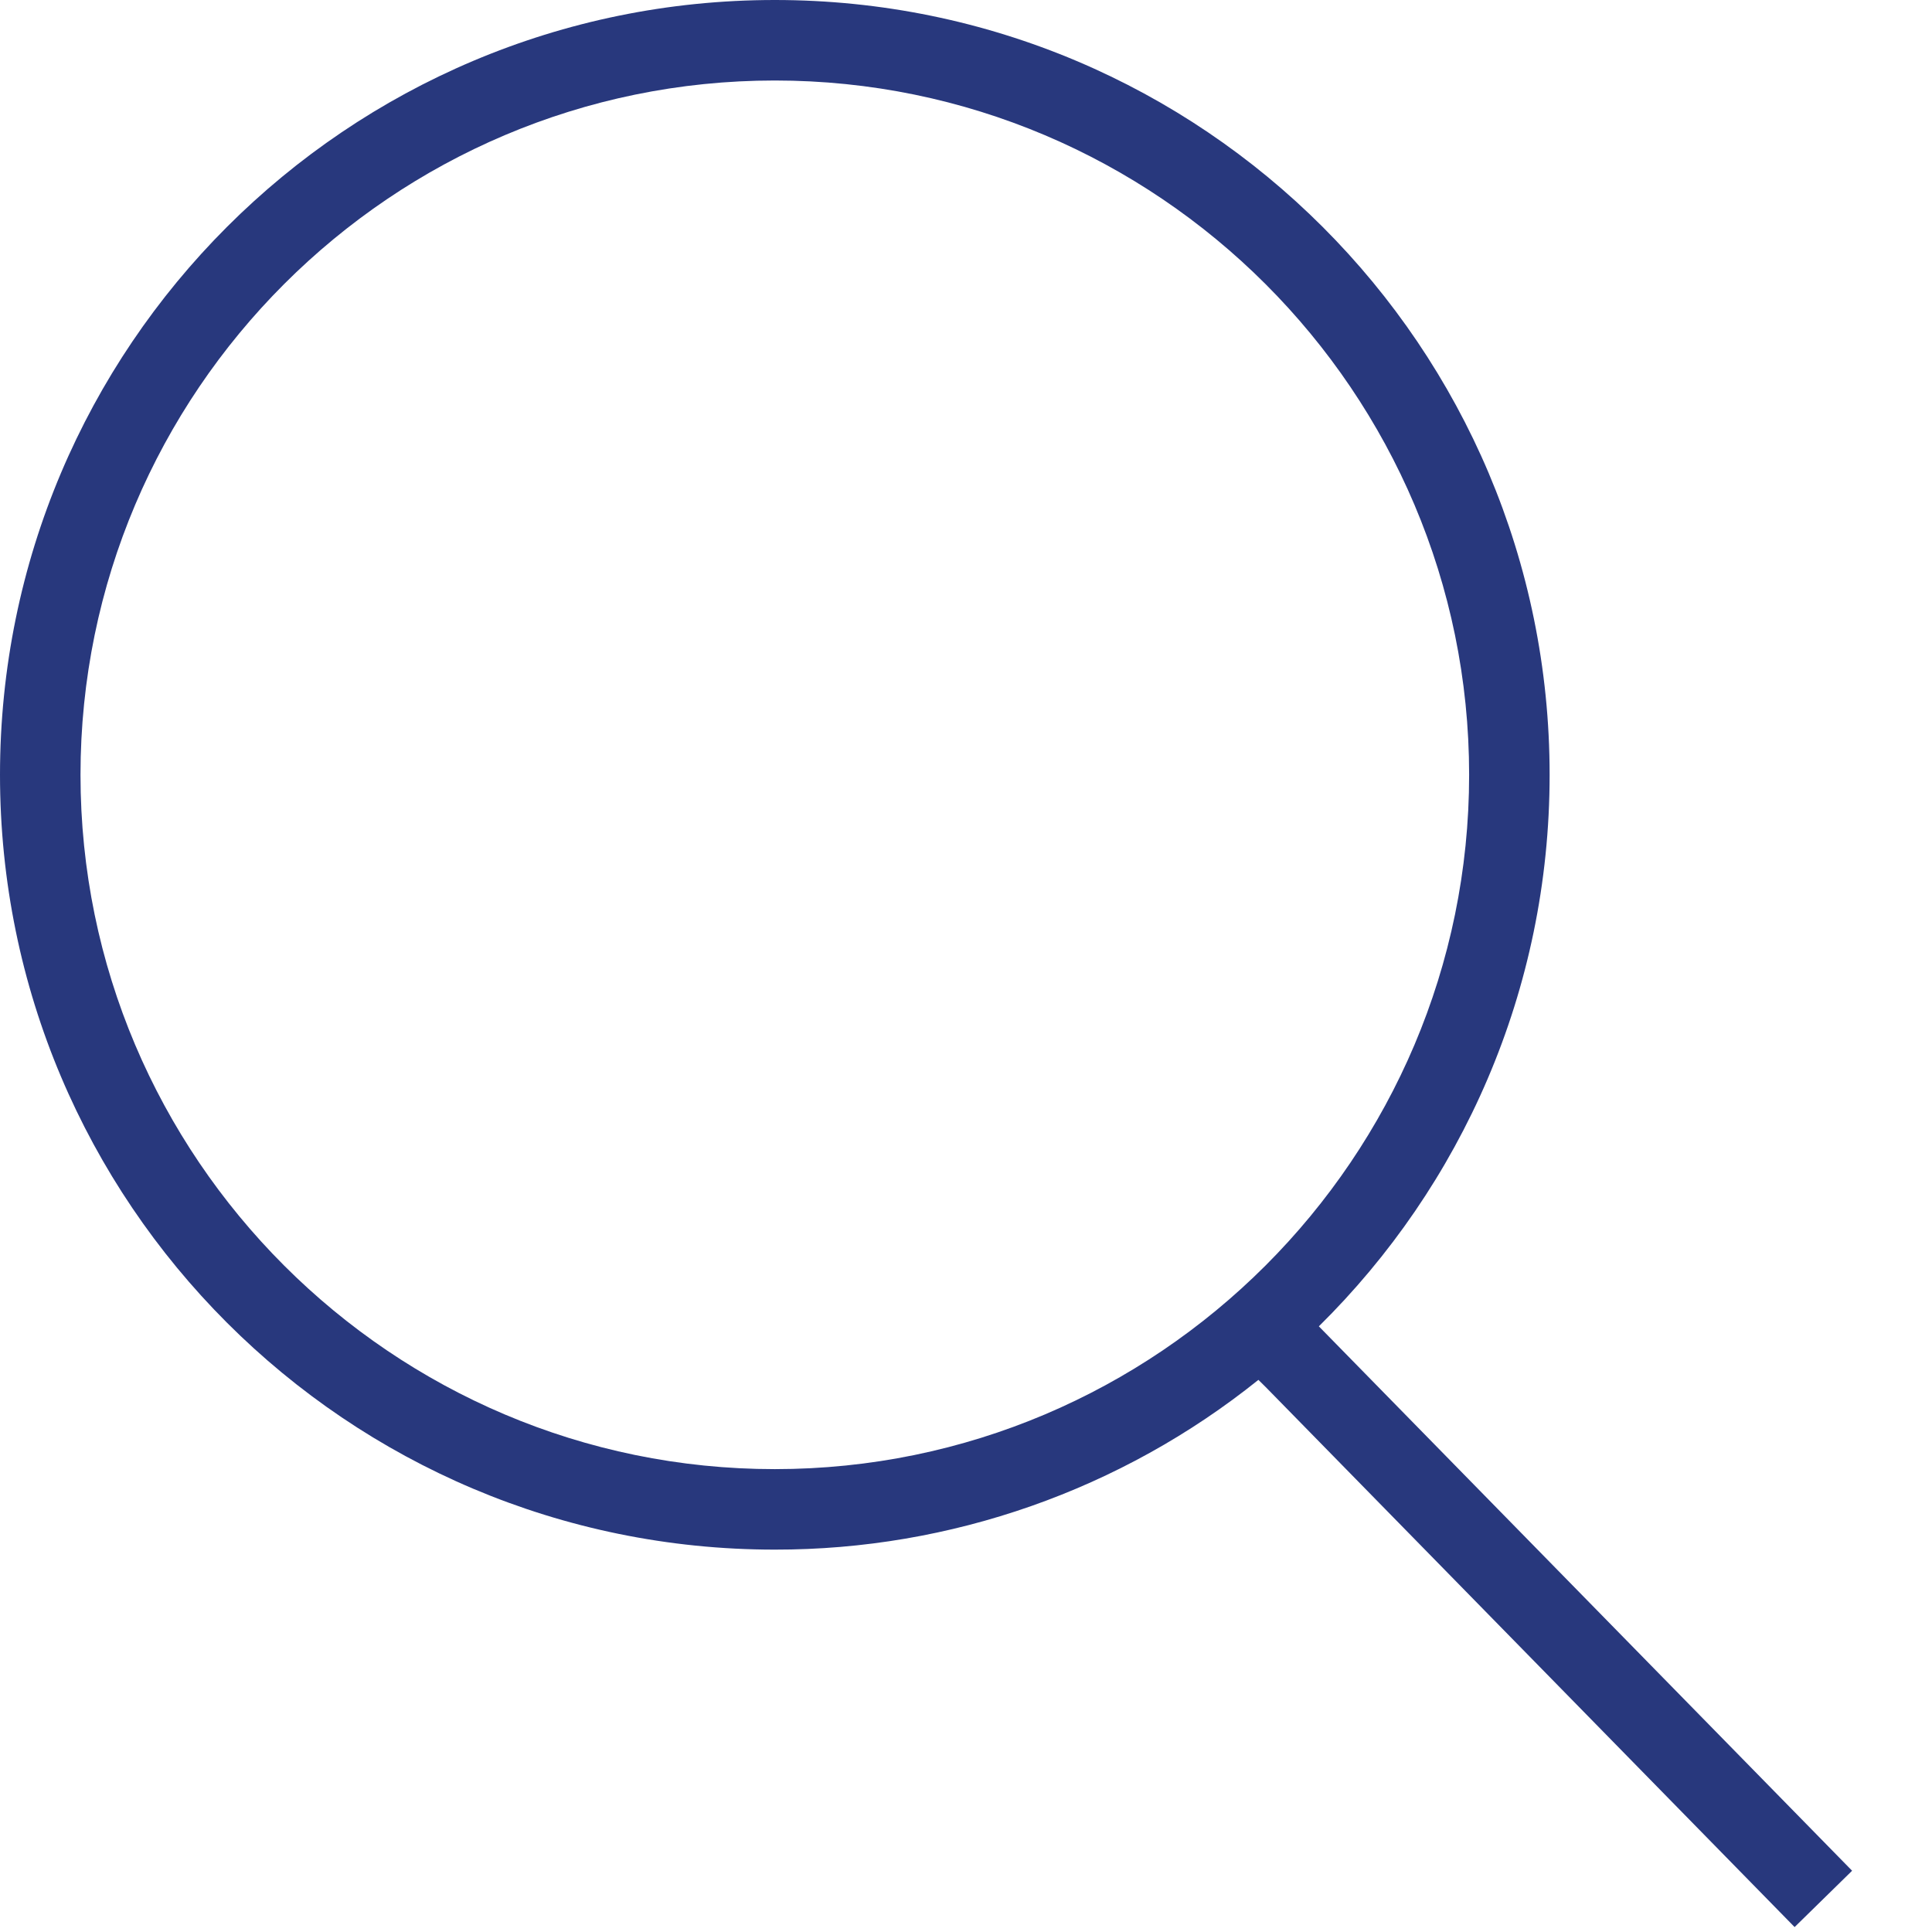
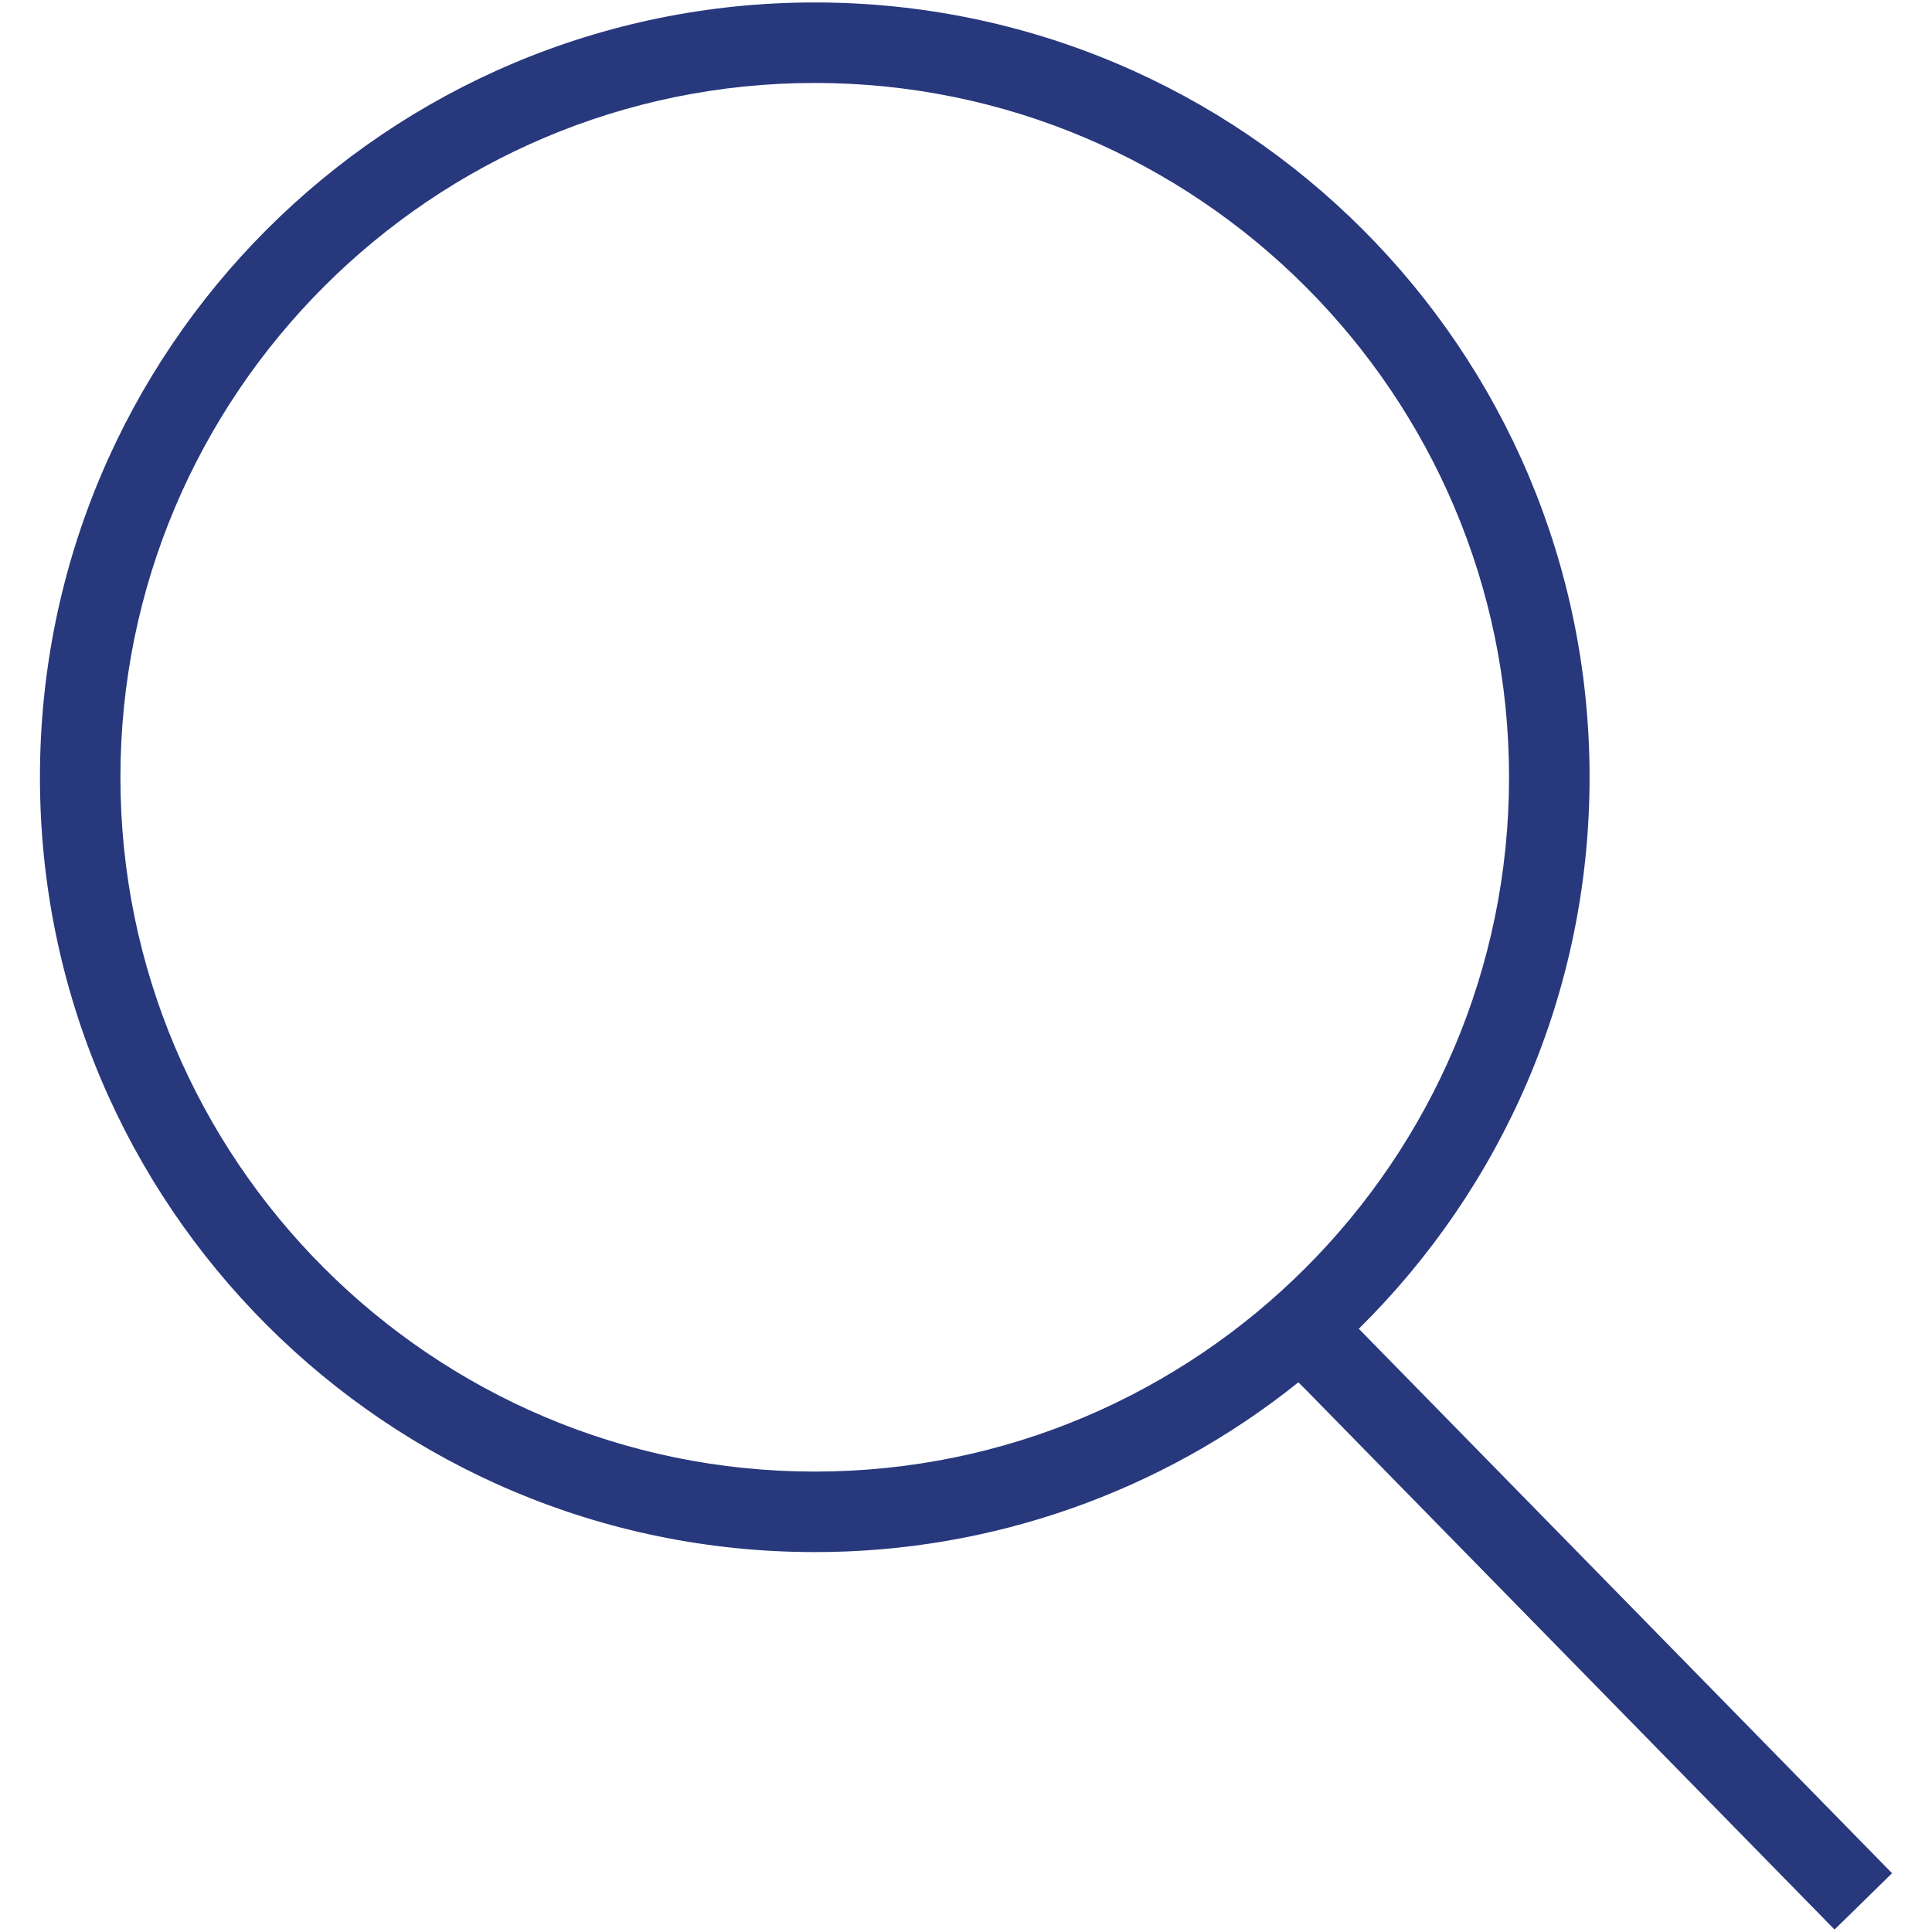
<svg xmlns="http://www.w3.org/2000/svg" width="96" height="96">
-   <path fill="#28387D" d="M-85.893 319.791l-20.669-20.668 53.196-53.193 20.667 20.668-53.194 53.193zm-15.012-20.669l15.012 15.011 47.538-47.536-15.011-15.011-47.539 47.536zM-114.549 327.778l5.167-25.836 2.496-2.494 20.668 20.667-2.495 2.497-25.836 5.166zm8.455-21.882l-3.356 16.783 16.784-3.356-13.428-13.427zM21.884 327.615H1.346v-19.367l34.536-34.538a30.016 30.016 0 0 1-1.459-9.29c0-16.606 13.51-30.116 30.115-30.116 16.606 0 30.116 13.51 30.116 30.116s-13.51 30.117-30.116 30.117a29.97 29.97 0 0 1-9.29-1.461l-14.689 14.692h-8.751v9.923h-9.924v9.924zm-16.538-4h12.538v-9.923h9.924v-9.923h11.095l15.314-15.319 1.206.451a25.916 25.916 0 0 0 9.115 1.637c14.4 0 26.116-11.716 26.116-26.117 0-14.4-11.716-26.116-26.116-26.116S38.423 250.02 38.423 264.42c0 3.144.55 6.211 1.635 9.117l.449 1.204-35.161 35.164v13.71z" />
-   <path fill="#28387D" d="M72.809 268.074c-6.575 0-11.924-5.349-11.924-11.923 0-6.575 5.349-11.924 11.924-11.924 6.574 0 11.922 5.349 11.922 11.924-.001 6.575-5.348 11.923-11.922 11.923zm0-19.846c-4.369 0-7.924 3.555-7.924 7.924s3.555 7.923 7.924 7.923c4.368 0 7.922-3.554 7.922-7.923-.001-4.37-3.554-7.924-7.922-7.924zM200.284 236.97h1.914v-3.793h-66.405c-5.221 0-9.451 4.21-9.451 9.482v73.962c0 6.283 5.097 11.379 11.356 11.379h3.813v-79.652h-5.714c-3.131 0-5.664-2.546-5.664-5.689a5.66 5.66 0 0 1 5.664-5.689h56.919s-1.897 2.795-1.897 5.589 1.897 5.789 1.897 5.789h-47.411V328h56.893v-79.652h-1.914a5.668 5.668 0 0 1-5.671-5.689c0-3.143 2.569-5.689 5.671-5.689zM-280.875 6.5V0h-4v6.5h-30.75V0h-4v6.5H-343V96h86V6.5h-23.875zm-38.75 4v4.75h4V10.5h30.75v4.75h4V10.5H-261V25h-78V10.5h19.375zM-339 92V29h78v63h-78z" />
-   <path fill="#28387D" d="M-308.417 48.648l.816 3.217 5.425-2.928h.096v27.266h4.08V45h-3.6zM-184 4c24.262 0 44 19.738 44 44s-19.738 44-44 44-44-19.738-44-44 19.738-44 44-44m0-4c-26.51 0-48 21.49-48 48s21.49 48 48 48 48-21.49 48-48-21.49-48-48-48zM-68 120c24.261 0 44 19.738 44 44s-19.738 44-44 44-44-19.738-44-44 19.739-44 44-44m0-4c-26.51 0-48 21.49-48 48s21.49 48 48 48c26.509 0 48-21.49 48-48s-21.49-48-48-48z" />
-   <path fill="#28387D" d="M-195.601 78.317V17.683L-159.539 48l-36.062 30.317zm4-52.046v43.457L-165.755 48l-25.846-21.729zM-88.749 95.887l-2.574-3.062L-38.004 48-91.323 3.174l2.574-3.061L-31.787 48zM164.27 4c24.262 0 44 19.738 44 44s-19.738 44-44 44-44-19.738-44-44 19.738-44 44-44m0-4c-26.51 0-48 21.49-48 48s21.49 48 48 48 48-21.49 48-48-21.491-48-48-48zM48.135 351.865c24.262 0 44 19.738 44 44s-19.738 44-44 44-44-19.738-44-44 19.738-44 44-44m0-4c-26.51 0-48 21.49-48 48s21.49 48 48 48 48-21.49 48-48-21.49-48-48-48zM-273.709 559.888l-56.961-47.887 56.961-47.889 2.574 3.063-53.319 44.826 53.319 44.824zM-183.999 542.679l-47.888-56.962 3.062-2.574 44.826 53.319 44.825-53.319 3.062 2.574zM-114.354 465l46.355 55.141L-21.643 465zM94.354 559l-46.355-55.141L1.643 559zM154.5 363.496c12.958 0 23.5 10.542 23.5 23.5s-10.542 23.5-23.5 23.5-23.5-10.542-23.5-23.5 10.542-23.5 23.5-23.5m0-4c-15.188 0-27.5 12.313-27.5 27.5s12.313 27.5 27.5 27.5 27.5-12.313 27.5-27.5-12.312-27.5-27.5-27.5z" />
-   <path fill="#28387D" d="M204.09 432.504l-20.41-20.409c5.804-6.741 9.32-15.507 9.32-25.1 0-21.264-17.237-38.5-38.5-38.5s-38.5 17.236-38.5 38.5 17.237 38.5 38.5 38.5a38.307 38.307 0 0 0 20.727-6.063l20.967 20.966c1.271 1.271 2.835 2.134 4.405 2.428.395.074.782.11 1.16.11 1.368 0 2.604-.475 3.498-1.369 2.214-2.213 1.701-6.193-1.167-9.063zM120 386.996c0-19.023 15.477-34.5 34.5-34.5s34.5 15.477 34.5 34.5-15.477 34.5-34.5 34.5-34.5-15.477-34.5-34.5zm82.429 51.743c-.19.19-.6.249-1.094.156-.773-.145-1.616-.627-2.313-1.323l-20.501-20.5a39.223 39.223 0 0 0 2.396-2.083l20.345 20.344c1.374 1.375 1.612 2.961 1.167 3.406zM-348.5 123.899h97v7h-97zM-348.5 147.739h97v7h-97zM-348.5 195.42h58.711v7H-348.5zM-348.5 171.58h97v7h-97zM-232.125 116h24.389v24.389h-24.389zM-160.514 116h24.389v24.389h-24.389zM-196.319 116h24.389v24.389h-24.389zM-232.125 187.611h24.389V212h-24.389zM-160.514 187.611h24.389V212h-24.389zM-196.319 187.611h24.389V212h-24.389zM-232.125 151.572h24.389v24.389h-24.389zM-160.514 151.572h24.389v24.389h-24.389zM-196.319 151.572h24.389v24.389h-24.389zM-73.234 176.482l-.162-2.093c-.482-4.268.967-9.099 4.993-13.931 3.624-4.268 5.637-7.408 5.637-11.032 0-4.107-2.577-6.845-7.65-6.925-2.899 0-6.12.966-8.133 2.497l-1.932-5.073c2.738-1.932 7.247-3.221 11.515-3.221 9.26 0 13.448 5.717 13.448 11.837 0 5.476-3.061 9.421-6.925 14.011-3.545 4.187-4.833 7.811-4.591 11.917l.161 2.013h-6.361zm-1.691 11.354c0-2.979 2.012-5.073 4.75-5.073 2.898 0 4.75 2.094 4.75 5.073 0 2.818-1.851 4.992-4.83 4.992-2.738.001-4.67-2.173-4.67-4.992zM84.5 116.044l-55.272 28.165h-19.9v39.693h20.119L84.5 211.956v-95.912zm-71.172 32.165h14.349v31.693H13.328v-31.693zM80.5 205.428l-48.823-24.879V147.45L80.5 122.572v82.856zM164 122c10.131 0 18.372 8.241 18.372 18.372s-8.241 18.372-18.372 18.372c-10.13 0-18.371-8.242-18.371-18.372S153.87 122 164 122m0-4c-12.355 0-22.371 10.016-22.371 22.372s10.016 22.372 22.371 22.372 22.372-10.016 22.372-22.372S176.355 118 164 118zM207.397 209.46c-5.384-20.668-23.271-35.103-43.5-35.103-19.893 0-37.699 14.132-43.303 34.368l-3.855-1.067c6.082-21.962 25.474-37.3 47.158-37.3 22.049 0 41.528 15.665 47.371 38.094l-3.871 1.008zM-68.096 357.165c8.208 0 14.884 6.677 14.884 14.884s-6.676 14.885-14.884 14.885c-8.207 0-14.883-6.678-14.883-14.885s6.677-14.884 14.883-14.884m0-6.777c-11.963 0-21.661 9.698-21.661 21.661 0 11.964 9.697 21.663 21.661 21.663 11.963 0 21.662-9.699 21.662-21.663s-9.699-21.661-21.662-21.661zM-27.481 439.309c-5.046-19.372-21.789-32.901-40.713-32.901-18.611 0-35.276 13.246-40.529 32.212l-6.532-1.809c6.063-21.891 25.415-37.181 47.061-37.181 22.009 0 41.449 15.614 47.272 37.97l-6.559 1.709zM-265.972 327.507h-81.513v-94.985h94.986v92.985h-4v-88.985h-86.986v86.985h77.513z" />
-   <path fill="#28387D" d="M-313.729 259.429h47.88v4h-47.88zM-313.729 278.96h47.88v4h-47.88zM-313.729 298.49h47.88v4h-47.88z" />
-   <g>
-     <path fill="#28387D" d="M-324.001 258.185v6.49h-6.49v-6.49h6.49m4-4h-14.49v14.49h14.49v-14.49zM-324.001 277.715v6.49h-6.49v-6.49h6.49m4-4h-14.49v14.49h14.49v-14.49zM-324.001 297.245v6.49h-6.49v-6.49h6.49m4-4h-14.49v14.49h14.49v-14.49z" />
-   </g>
-   <g fill="#28387D">
-     <path d="M-165 239.46v-6.5h-4v6.5h-30.75v-6.5h-4v6.5h-23.375v89.5h86v-89.5H-165zm-38.75 4v4.75h4v-4.75H-169v4.75h4v-4.75h19.875v14.5h-78v-14.5h19.375zm-19.375 81.5v-63h78v63h-78z" />
-     <path d="M-212.341 299.178l1.679-2.107c4.509-5.794 7.373-10.052 7.373-15.319 0-4.082-1.942-8.296-6.55-8.296-2.436 0-4.575 1.273-6.023 2.897l.921 2.721c.988-1.097 2.6-2.414 4.542-2.414 3.192 0 4.213 2.678 4.213 5.575 0 4.302-2.501 7.989-7.965 14.923l-2.271 2.941v2.371h13.658v-3.205h-9.578v-.087zM-192.361 273.457c-4.344 0-7.471 5.224-7.471 14.836.066 9.437 2.929 14.66 7.109 14.66 4.706 0 7.438-5.355 7.438-15.055 0-9.086-2.6-14.441-7.076-14.441zm-.197 26.511c-2.633 0-4.345-4.213-4.345-11.631 0-7.769 1.844-11.895 4.345-11.895 3.028 0 4.344 4.609 4.344 11.632 0 7.285-1.415 11.894-4.344 11.894zM-180.708 277.275l.56 2.941 3.719-2.677h.066v24.931h2.797v-28.531h-2.469zM-155.89 287.283v-.132c2.633-1.624 3.555-4.257 3.555-6.672 0-3.599-2.106-7.023-6.253-7.023-3.785 0-6.649 3.073-6.649 7.594 0 2.458 1.021 4.916 3.423 6.408l.033.132c-2.633 1.493-4.246 4.082-4.246 7.681 0 4.17 2.699 7.681 7.175 7.681 4.082 0 7.274-3.292 7.274-8.296 0-3.423-1.646-5.968-4.312-7.373zm-6.582-6.496c0-2.458 1.316-4.565 3.719-4.565 2.6 0 3.62 2.37 3.62 4.652 0 2.59-1.416 4.345-3.258 5.18-2.468-.878-4.114-2.414-4.081-5.267zm3.686 19.357c-2.731 0-4.377-2.546-4.279-5.399 0-2.721 1.349-4.959 3.851-5.925 2.896 1.098 4.707 2.809 4.707 6.232 0 2.941-1.679 5.092-4.279 5.092z" />
-   </g>
-   <g>
-     <path fill="#28387D" d="M-41.166 238.99l15.01 15.01-6.009 6.009-15.01-15.01 6.009-6.009m0-5.657l-11.666 11.666 20.667 20.667L-20.5 254l-20.666-20.667z" />
-   </g>
-   <g fill="#28387D">
-     <path d="M-334.297 377.406h16.629v4h-16.629zM-334.297 392.499h16.629v4h-16.629zM-334.297 407.591h16.629v4h-16.629z" />
-     <path d="M-253.197 356.741a21.93 21.93 0 0 0-.822-1.352l-.201-.315c-.241-.382-.513-.815-.865-1.224a5.26 5.26 0 0 0-.463-.481c-.602-.553-1.259-.971-1.838-1.339l-.298-.191c-.694-.448-1.558-1.006-2.607-1.288-.32-.085-.806-.2-1.34-.2-1.196 0-1.935.547-2.349 1.012a2.57 2.57 0 0 0-.217.29l-9.962 10V352.1h-72.267v91.083h72.267v-60.459a55645.051 55645.051 0 0 1 20.737-20.649c.181-.152.519-.436.779-.911.939-1.719-.055-3.519-.554-4.423zm-24.964 82.443h-64.267v-83.083h64.267v9.569l-25.508 25.609-.22.221-11.03 21.467 21.468-11.029.221-.22 15.069-15.01v52.476zm-24.358-41.599a10.793 10.793 0 0 0 3.115 2.914l-6.266 3.219 3.151-6.133zm7.29.477c-3.614-1.179-4.626-3.456-4.91-4.66l38.829-38.982c.44.125.979.472 1.455.779l.32.205c.483.307.939.598 1.284.914.041.037.079.077.124.13.167.194.339.467.521.757l.236.37c.234.359.463.723.691 1.138.084.151.227.41.323.627l-38.873 38.722z" />
-   </g>
-   <path fill="#28387D" d="M-135.374 394.963c0-4.315-1.856-8.195-4.799-10.917h2.816v-3.967h-1.412c-1.527-3.343-2.336-7.074-2.336-10.87 0-.775.045-1.546.111-2.313h.221v-1.833a25.737 25.737 0 0 1 2.05-6.822h1.366v-3.967h-80.976v.07c-7.559.704-13.497 7.076-13.497 14.816 0 4.315 1.856 8.195 4.799 10.916h-2.816v3.967h.857c1.556 3.369 2.382 7.133 2.382 10.969 0 3.796-.81 7.527-2.336 10.87h-.902v3.967h2.821c-2.945 2.722-4.804 6.604-4.804 10.921 0 7.74 5.938 14.112 13.497 14.816v.07h80.976v-3.967h-1.412c-1.527-3.343-2.336-7.074-2.336-10.87 0-3.835.825-7.6 2.382-10.969h1.366v-3.967h-2.821c2.944-2.721 4.803-6.602 4.803-10.92zm-92.489-25.803c0-6.021 4.898-10.919 10.919-10.919h73.913a29.756 29.756 0 0 0-1.381 4.688h-6.747v3.967h6.183a30.706 30.706 0 0 0-.097 2.313c0 3.751.692 7.452 2.004 10.87h-5.803v-.003h-68.14c-5.988-.036-10.851-4.918-10.851-10.916zm4.433 32.748h8.047v-3.967h-7.41c.092-.97.151-1.947.151-2.928 0-1.113-.067-2.222-.187-3.32h7.445v-3.967h-8.137a29.593 29.593 0 0 0-1.165-3.681h6.351v.003h68.139c5.99.037 10.853 4.918 10.853 10.917 0 6.021-4.898 10.919-10.919 10.919h-74.385a29.508 29.508 0 0 0 1.217-3.976zm78.552 22.326h-6.944v3.967h7.655a29.55 29.55 0 0 0 1.099 3.488h-73.875c-6.021 0-10.919-4.898-10.919-10.919 0-6.021 4.898-10.92 10.919-10.92h73.913a30.405 30.405 0 0 0-1.848 14.384z" />
-   <path fill="none" stroke="#E76328" stroke-width="4" stroke-miterlimit="10" d="M257.574-106.882h38.998v38.998h-38.998z" />
-   <path fill="none" stroke="#28387D" stroke-width="4" stroke-miterlimit="10" d="M314.571-106.882h38.998v38.998h-38.998z" />
-   <path fill="#28387D" d="M188.03 23.765l-3.002-2.644-20.778 23.602-20.778-23.602-3.002 2.644 21.115 23.985-21.115 23.985 3.002 2.644 20.778-23.602 20.778 23.602 3.002-2.644-21.115-23.985z" />
-   <g>
-     <path fill="#28387D" d="M44.81 412.305l-20.026-20.026 2.828-2.828 16.973 16.973 28.204-32.861 3.035 2.605z" />
-   </g>
-   <path fill="#28387D" d="M65.533 65.905C72.61 58.924 77 49.226 77 38.5 77 17.237 59.763 0 38.5 0S0 17.237 0 38.5 17.237 77 38.5 77a38.31 38.31 0 0 0 24.029-8.435l.005.004.354.35.301.307 25.984 26.529 2.857-2.799-26.497-27.051zM4 38.5C4 19.477 19.477 4 38.5 4S73 19.477 73 38.5 57.523 73 38.5 73 4 57.523 4 38.5z" />
+   <path fill="#28387D" d="M67.518 66.026c7.077-6.98 11.467-16.678 11.467-27.404 0-21.263-17.237-38.5-38.5-38.5s-38.5 17.237-38.5 38.5c0 21.264 17.237 38.5 38.5 38.5a38.31 38.31 0 0 0 24.029-8.435l.005.005.354.35.301.307 25.984 26.529 2.857-2.799-26.497-27.053zM5.984 38.622c0-19.023 15.477-34.5 34.5-34.5s34.5 15.477 34.5 34.5-15.477 34.5-34.5 34.5-34.5-15.476-34.5-34.5z" />
</svg>
